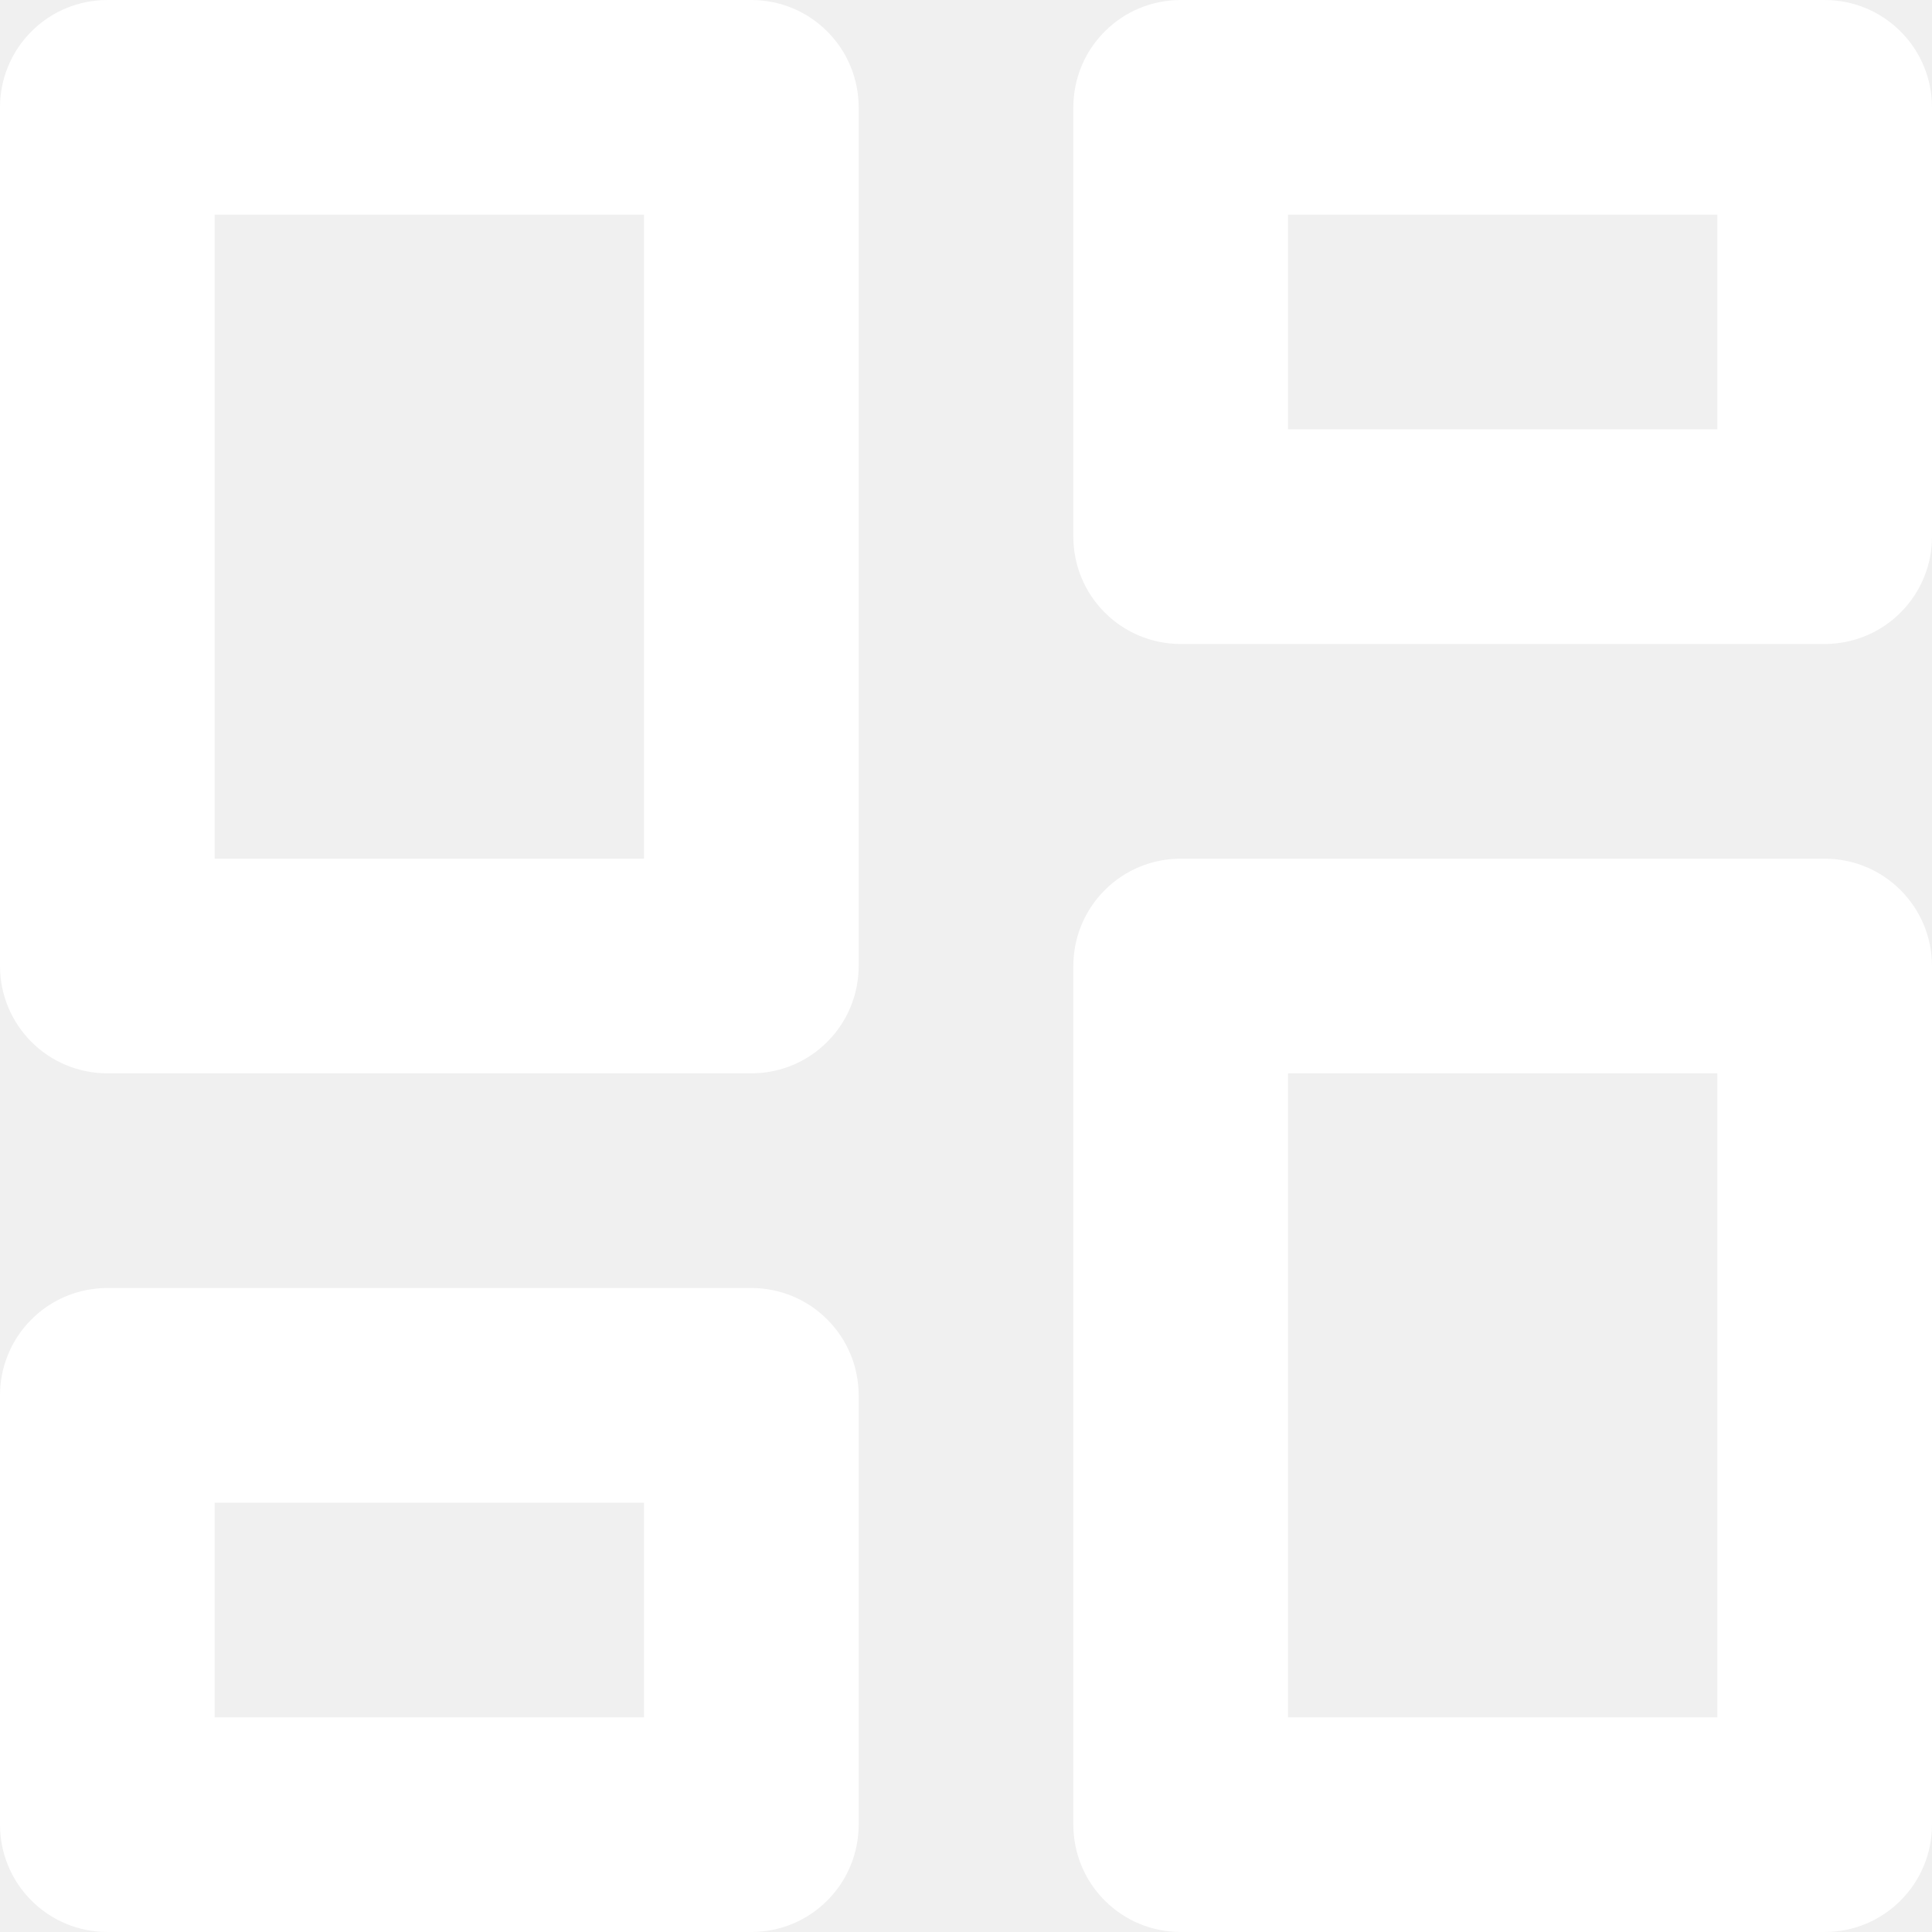
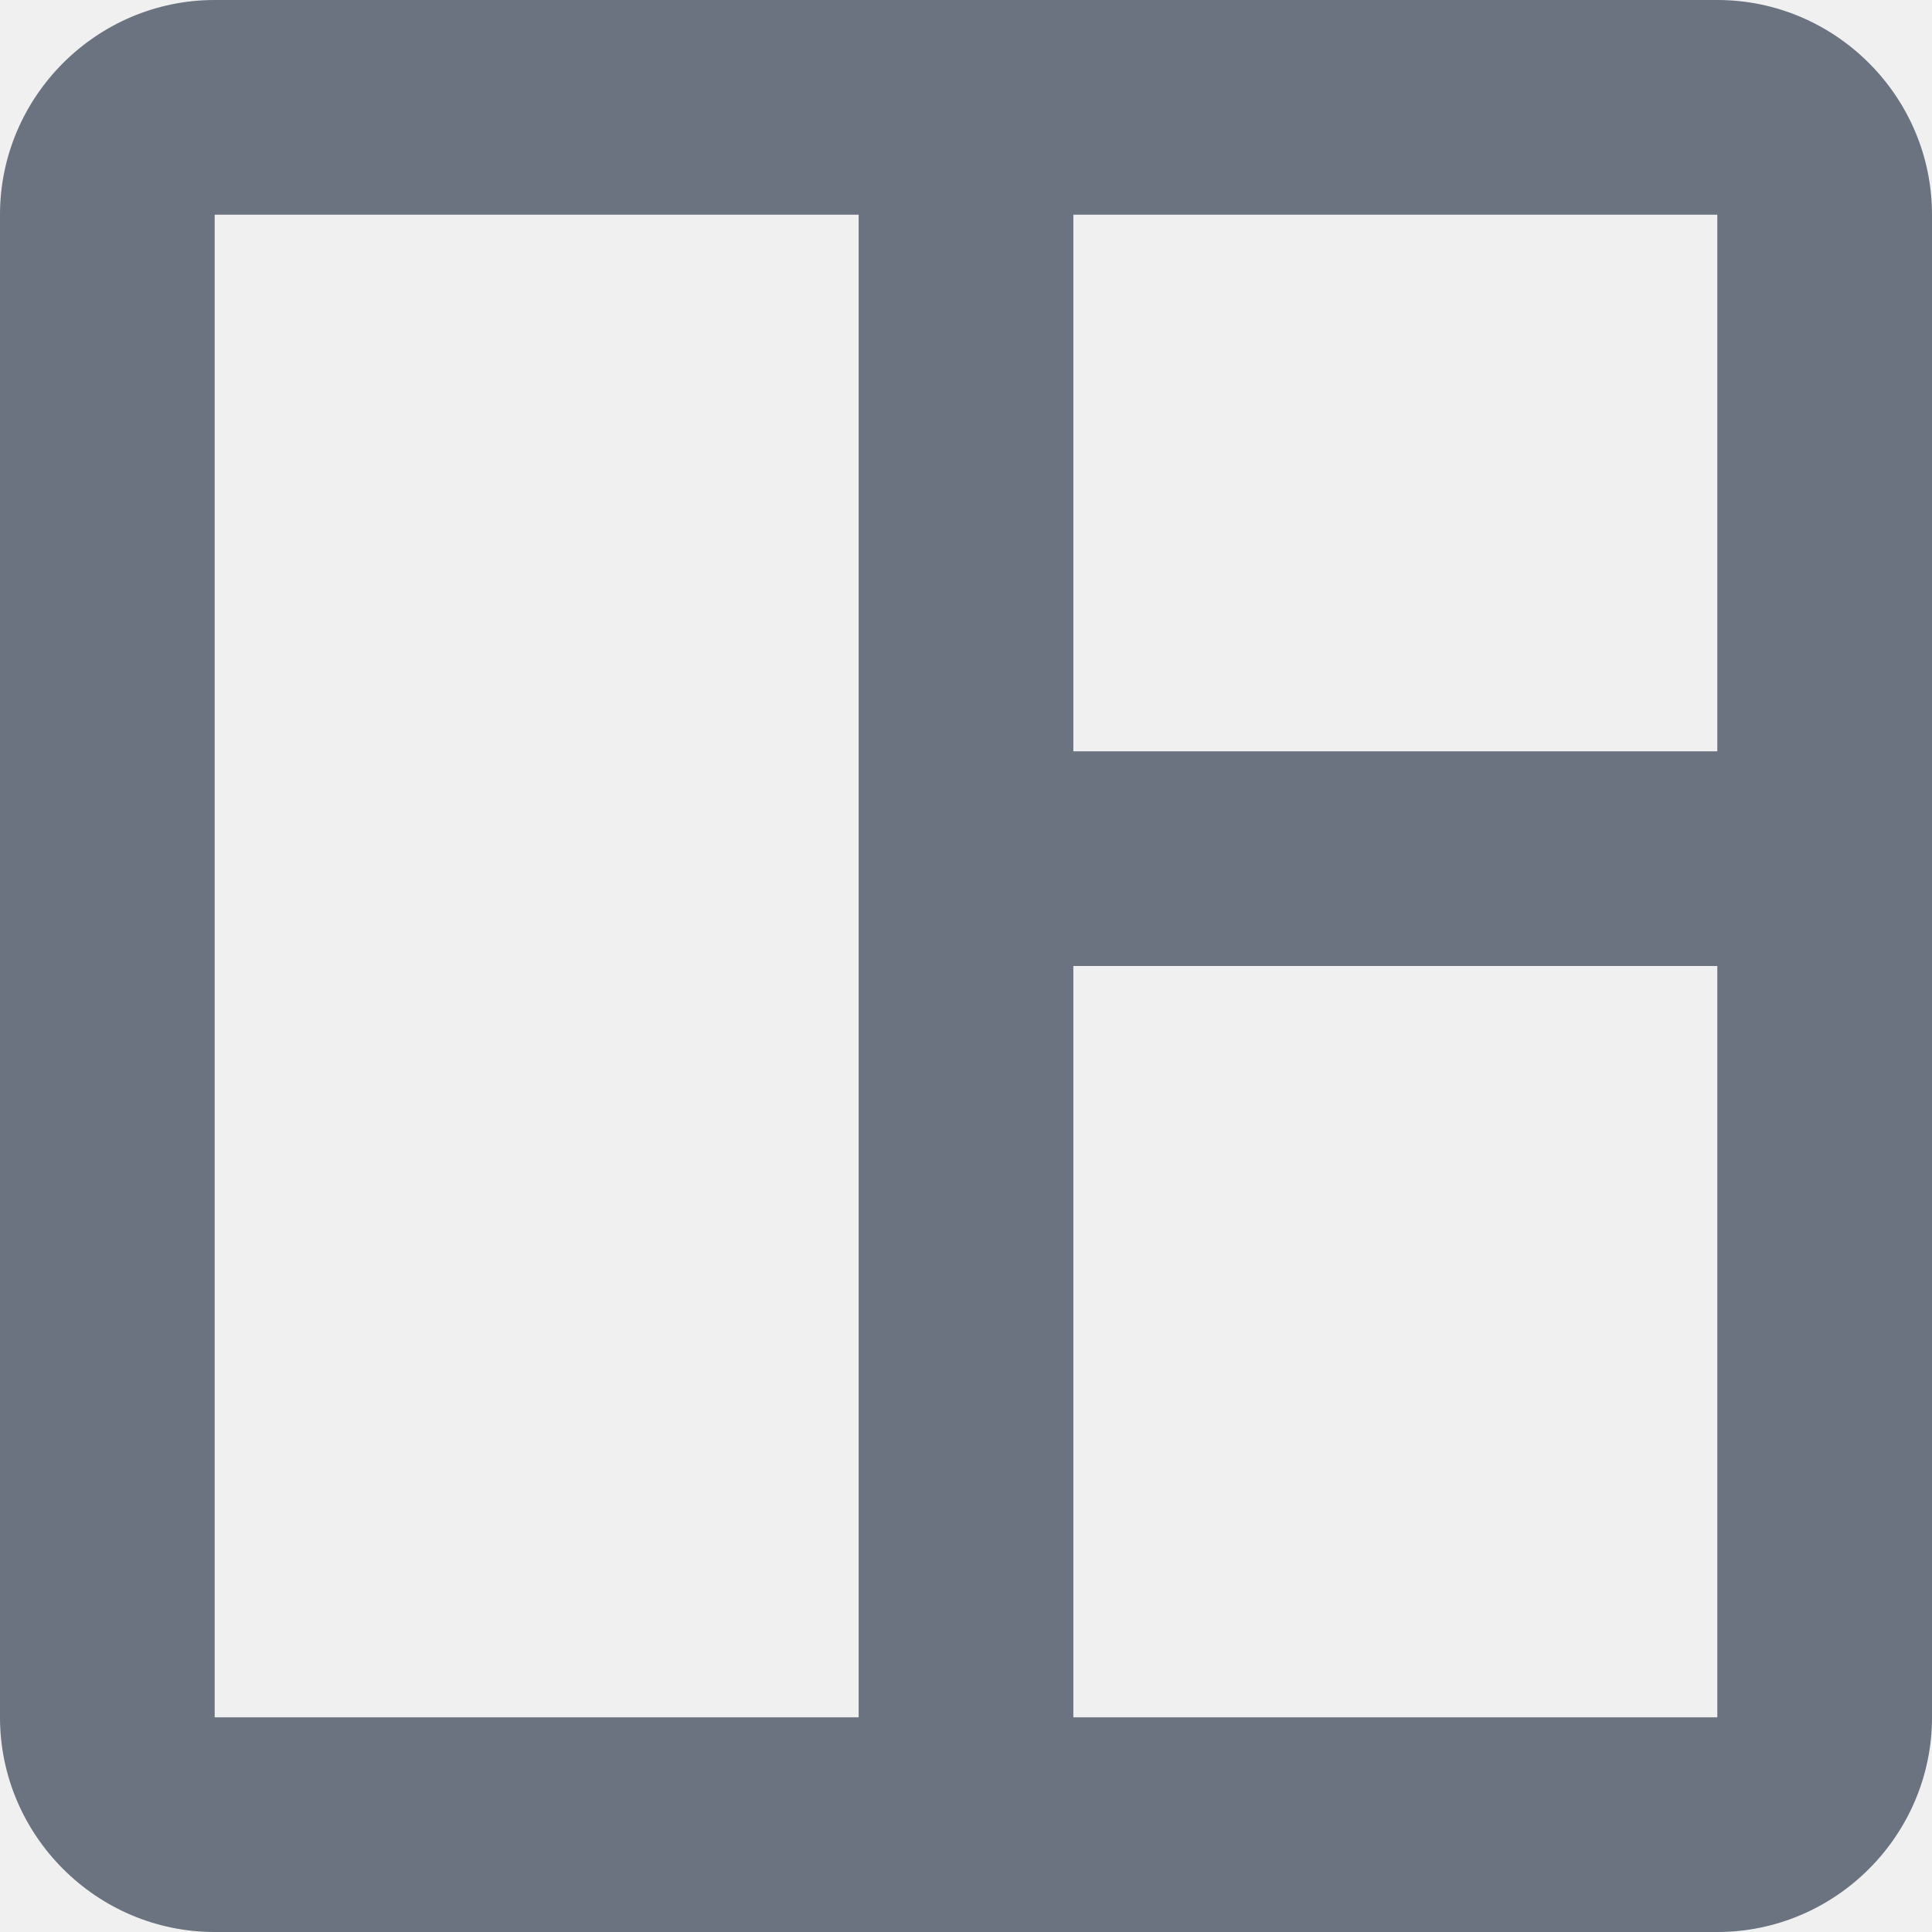
- <svg xmlns="http://www.w3.org/2000/svg" width="18" height="18" viewBox="0 0 18 18" fill="none">
-   <path d="M11 18C10.735 18 10.48 17.895 10.293 17.707C10.105 17.52 10 17.265 10 17V9C10 8.735 10.105 8.48 10.293 8.293C10.48 8.105 10.735 8 11 8H17C17.265 8 17.52 8.105 17.707 8.293C17.895 8.48 18 8.735 18 9V17C18 17.265 17.895 17.52 17.707 17.707C17.52 17.895 17.265 18 17 18H11ZM1 10C0.735 10 0.48 9.895 0.293 9.707C0.105 9.52 0 9.265 0 9V1C0 0.735 0.105 0.48 0.293 0.293C0.48 0.105 0.735 0 1 0H7C7.265 0 7.52 0.105 7.707 0.293C7.895 0.48 8 0.735 8 1V9C8 9.265 7.895 9.52 7.707 9.707C7.52 9.895 7.265 10 7 10H1ZM6 8V2H2V8H6ZM1 18C0.735 18 0.48 17.895 0.293 17.707C0.105 17.52 0 17.265 0 17V13C0 12.735 0.105 12.48 0.293 12.293C0.48 12.105 0.735 12 1 12H7C7.265 12 7.52 12.105 7.707 12.293C7.895 12.48 8 12.735 8 13V17C8 17.265 7.895 17.52 7.707 17.707C7.52 17.895 7.265 18 7 18H1ZM2 16H6V14H2V16ZM12 16H16V10H12V16ZM10 1C10 0.735 10.105 0.48 10.293 0.293C10.48 0.105 10.735 0 11 0H17C17.265 0 17.52 0.105 17.707 0.293C17.895 0.48 18 0.735 18 1V5C18 5.265 17.895 5.52 17.707 5.707C17.52 5.895 17.265 6 17 6H11C10.735 6 10.48 5.895 10.293 5.707C10.105 5.52 10 5.265 10 5V1ZM12 2V4H16V2H12Z" fill="white" />
+ <svg xmlns="http://www.w3.org/2000/svg" width="25" height="25" viewBox="0 0 25 25" fill="none">
+   <path d="M22.222 0H2.778C1.25 0 0 1.25 0 2.778V22.222C0 23.75 1.25 25 2.778 25H22.222C23.75 25 25 23.75 25 22.222V2.778C25 1.25 23.75 0 22.222 0ZM2.778 22.222V2.778H11.111V22.222H2.778ZM22.222 22.222H13.889V12.5H22.222V22.222ZM22.222 9.722H13.889V2.778H22.222V9.722Z" fill="#6B7280" />
</svg>
